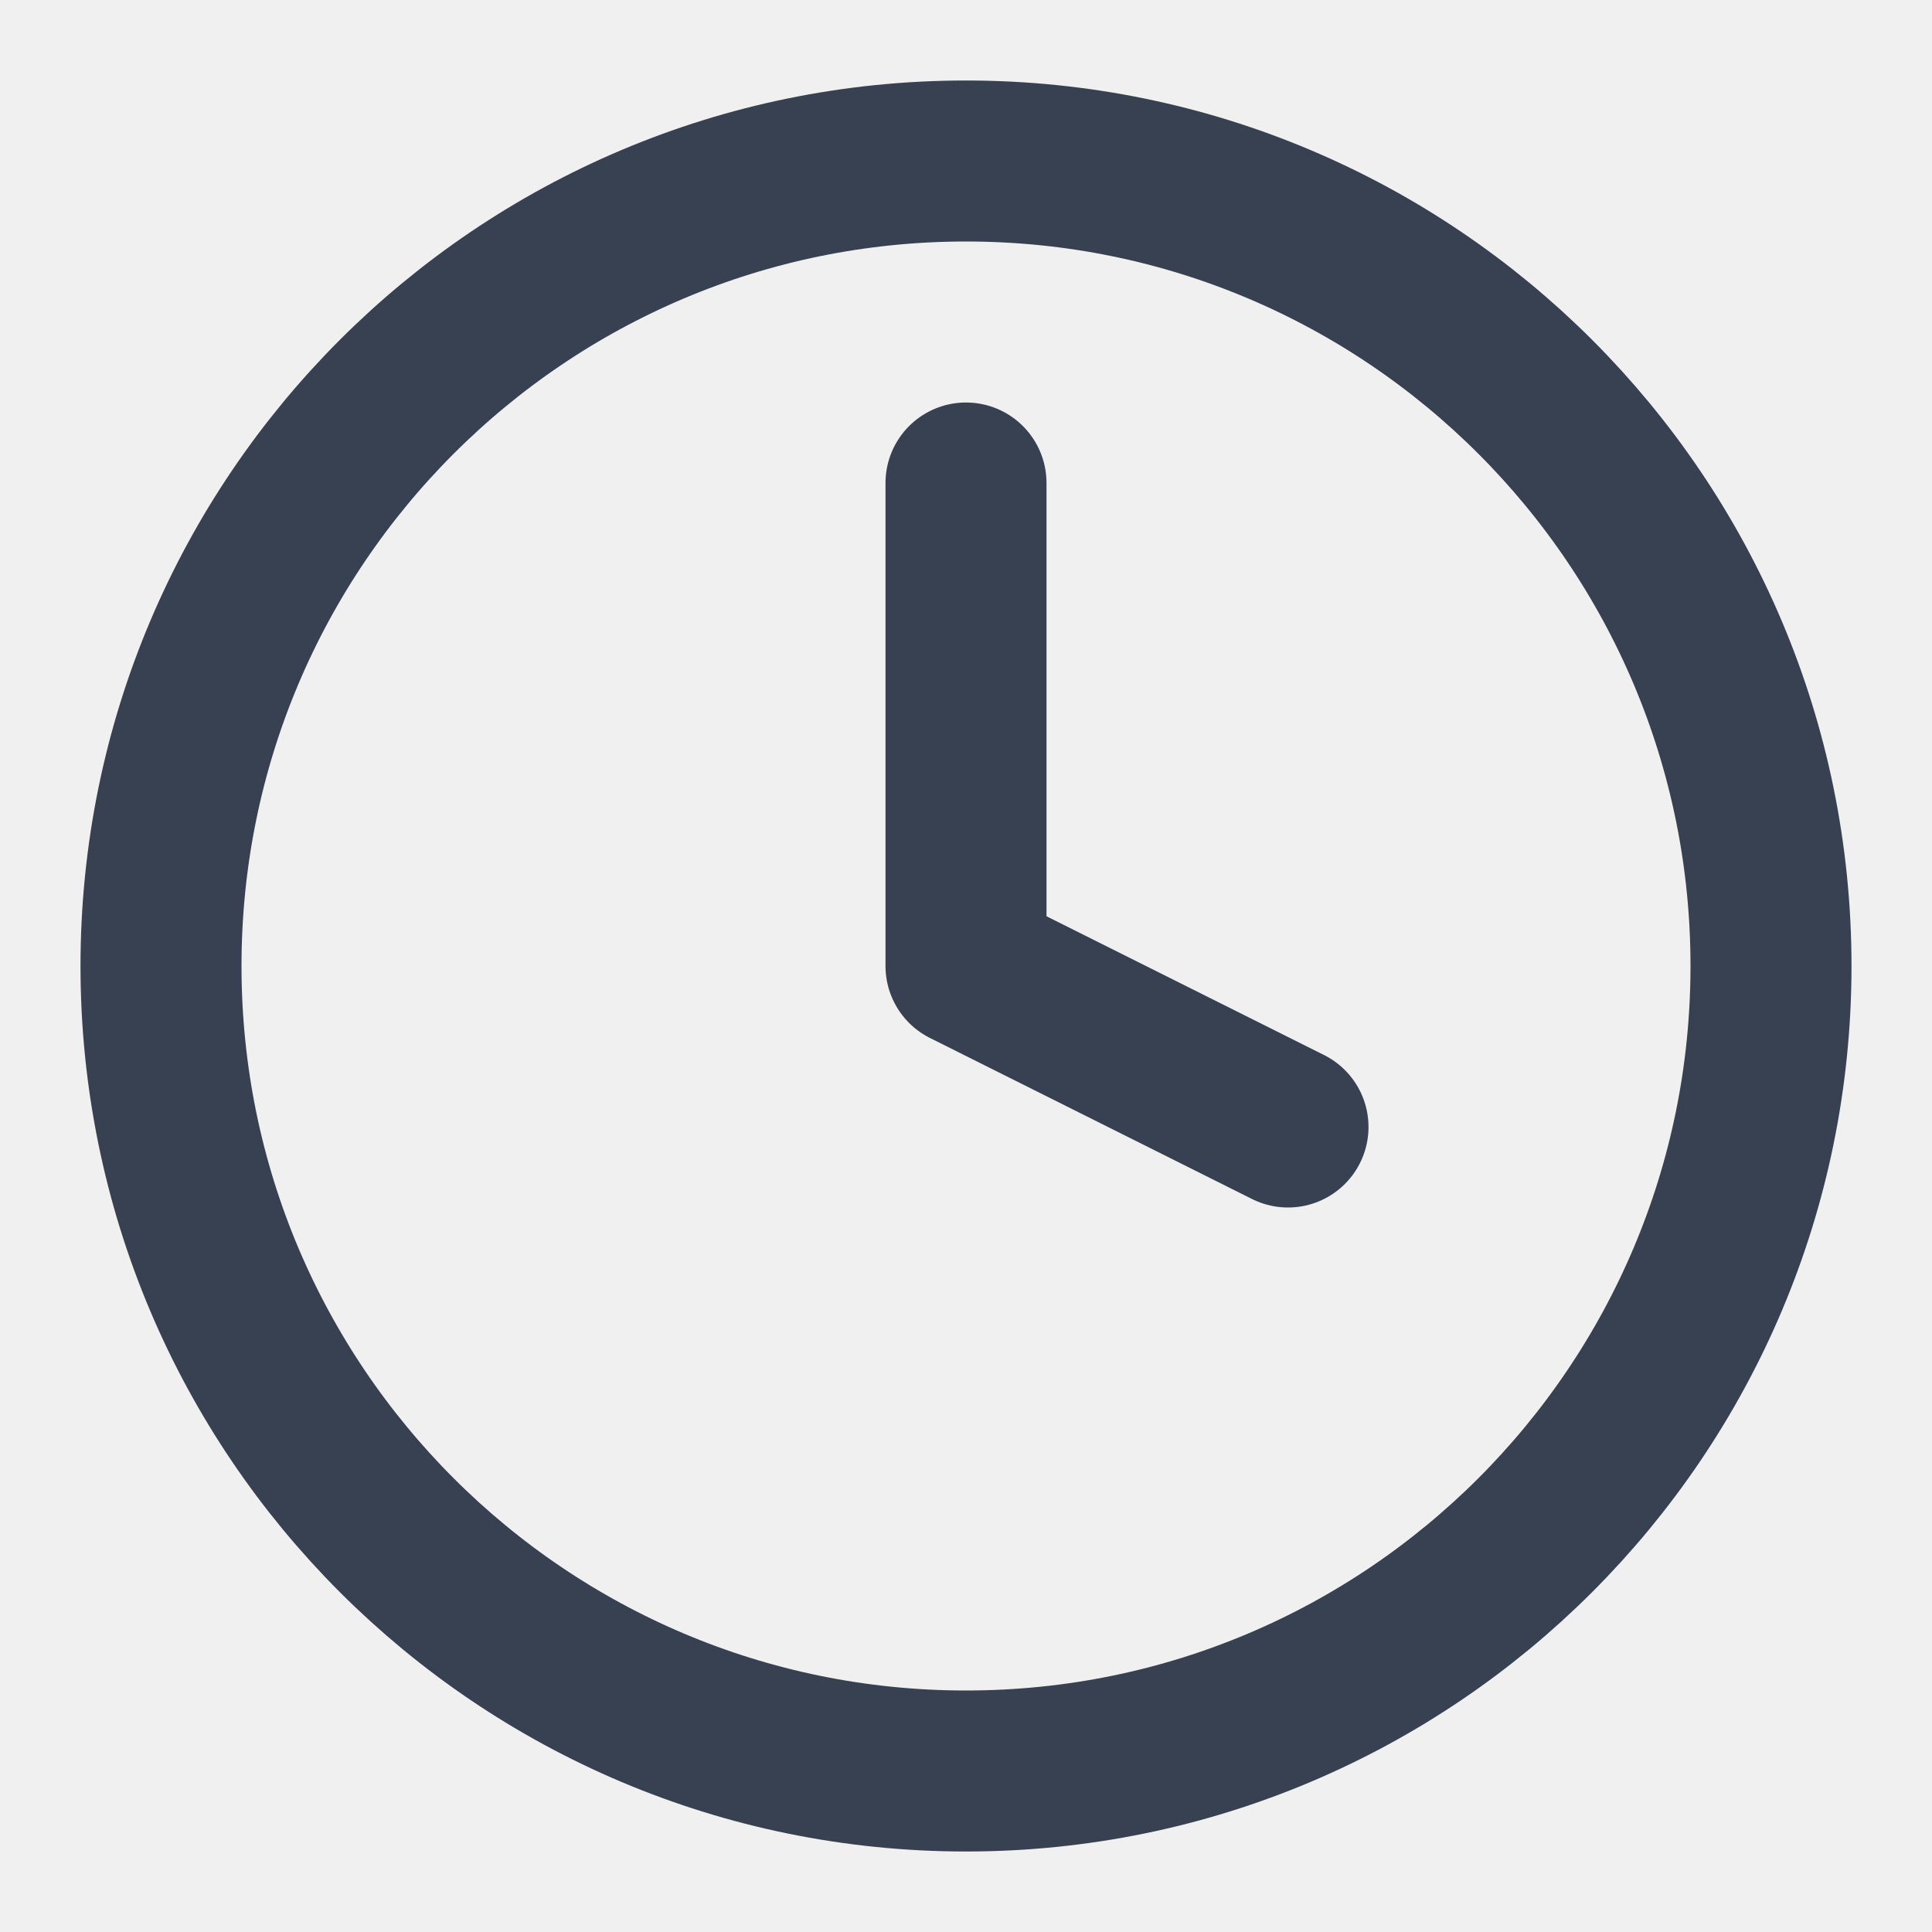
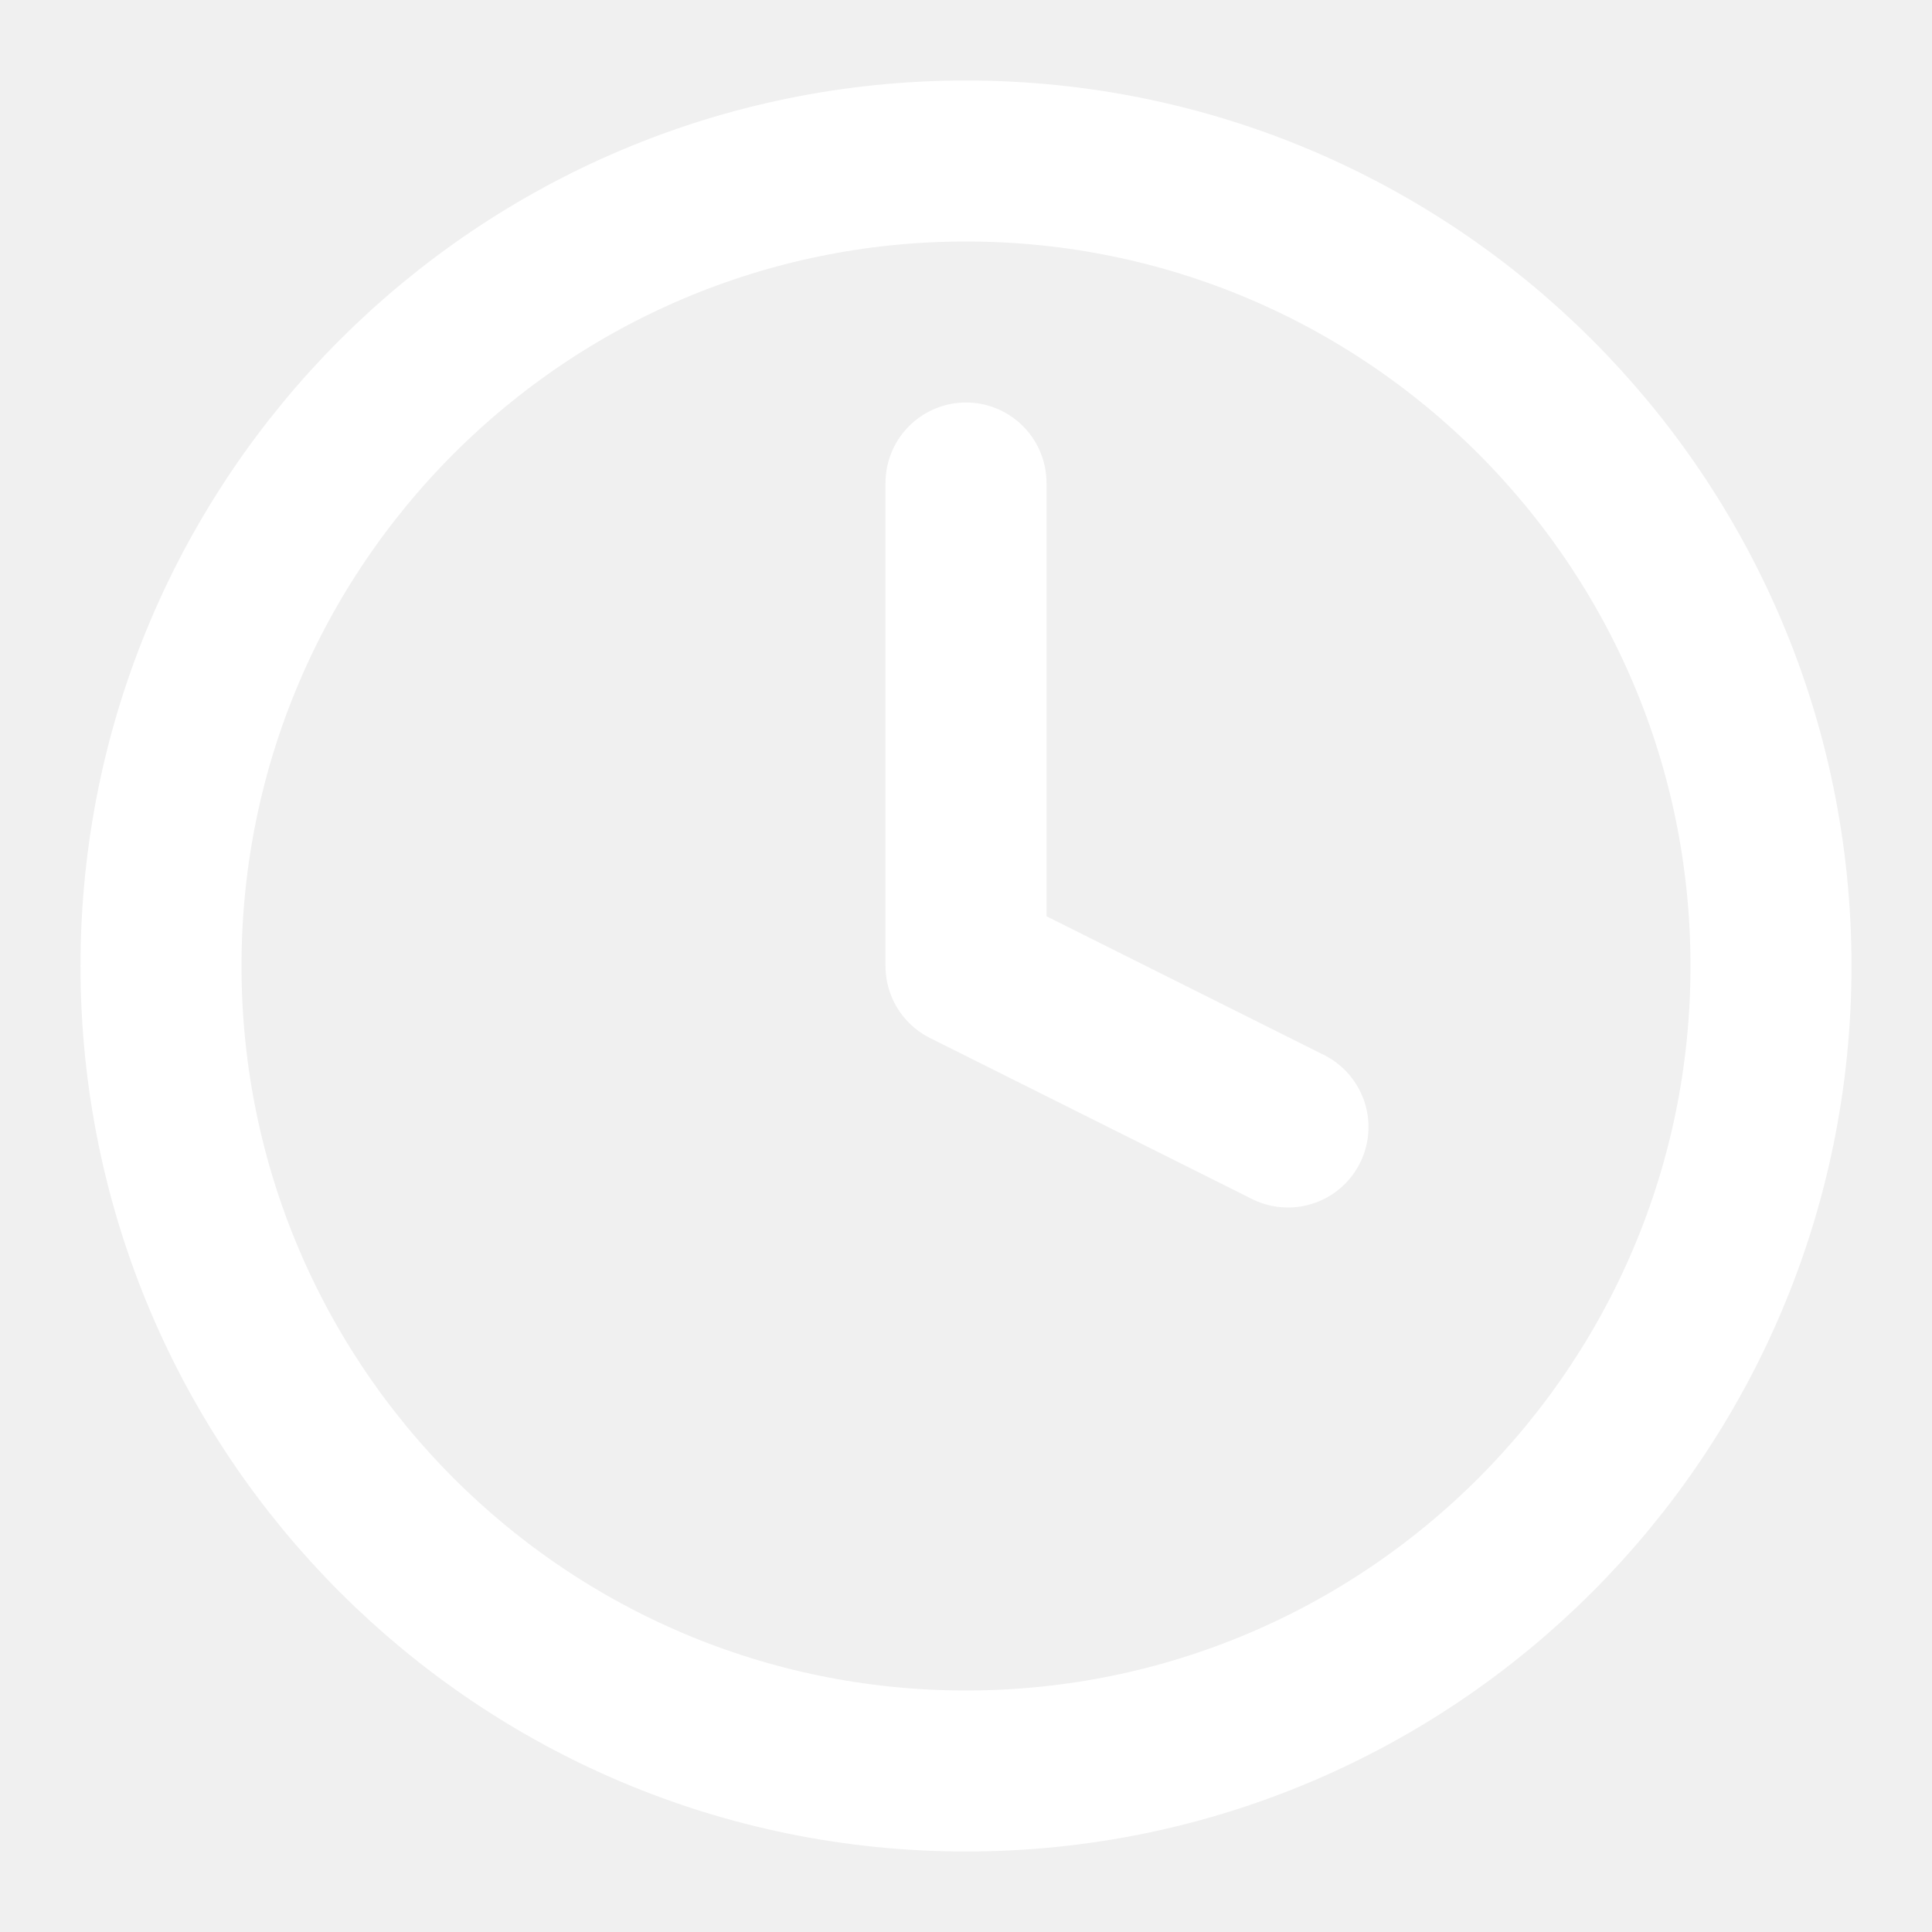
- <svg xmlns="http://www.w3.org/2000/svg" viewBox="0 0 24 24" fill="none" stroke="#374151" stroke-width="2" stroke-linecap="round" stroke-linejoin="round">
+ <svg xmlns="http://www.w3.org/2000/svg" viewBox="0 0 24 24" fill="none" stroke="#ffffff" stroke-width="2" stroke-linecap="round" stroke-linejoin="round">
  <circle cx="12" cy="12" r="10" />
  <polyline points="12,6 12,12 16,14" />
</svg>
